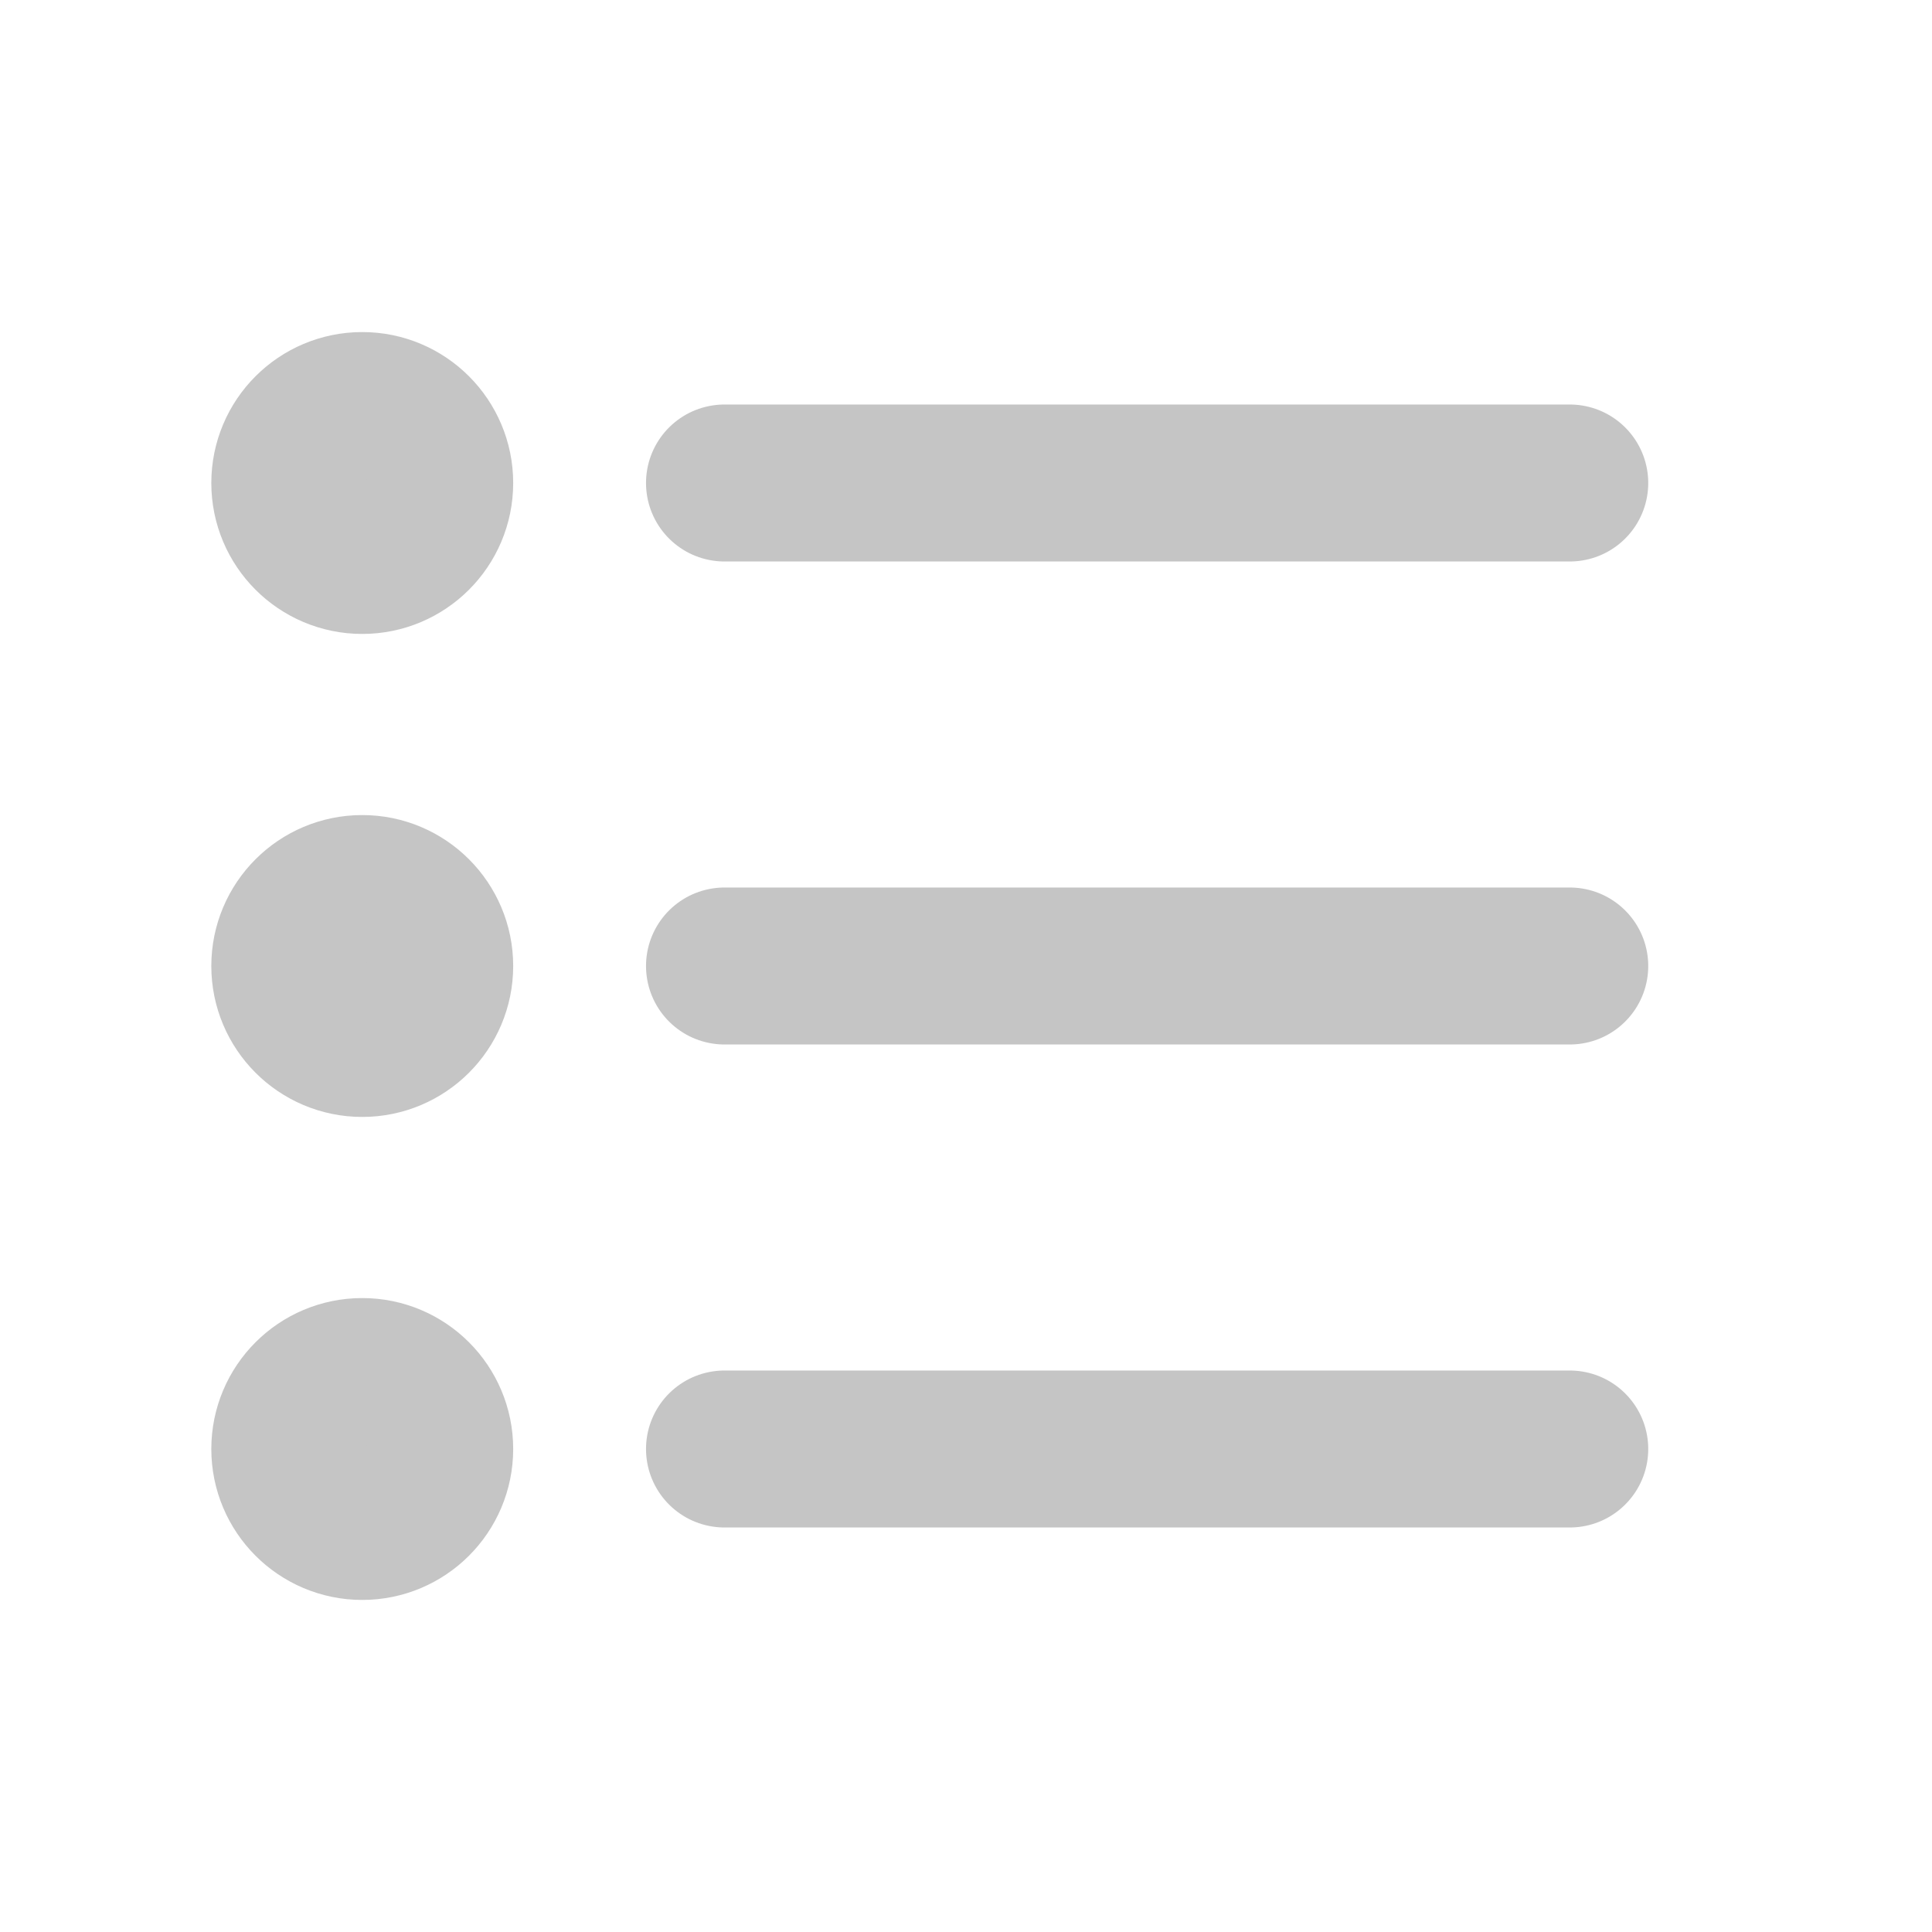
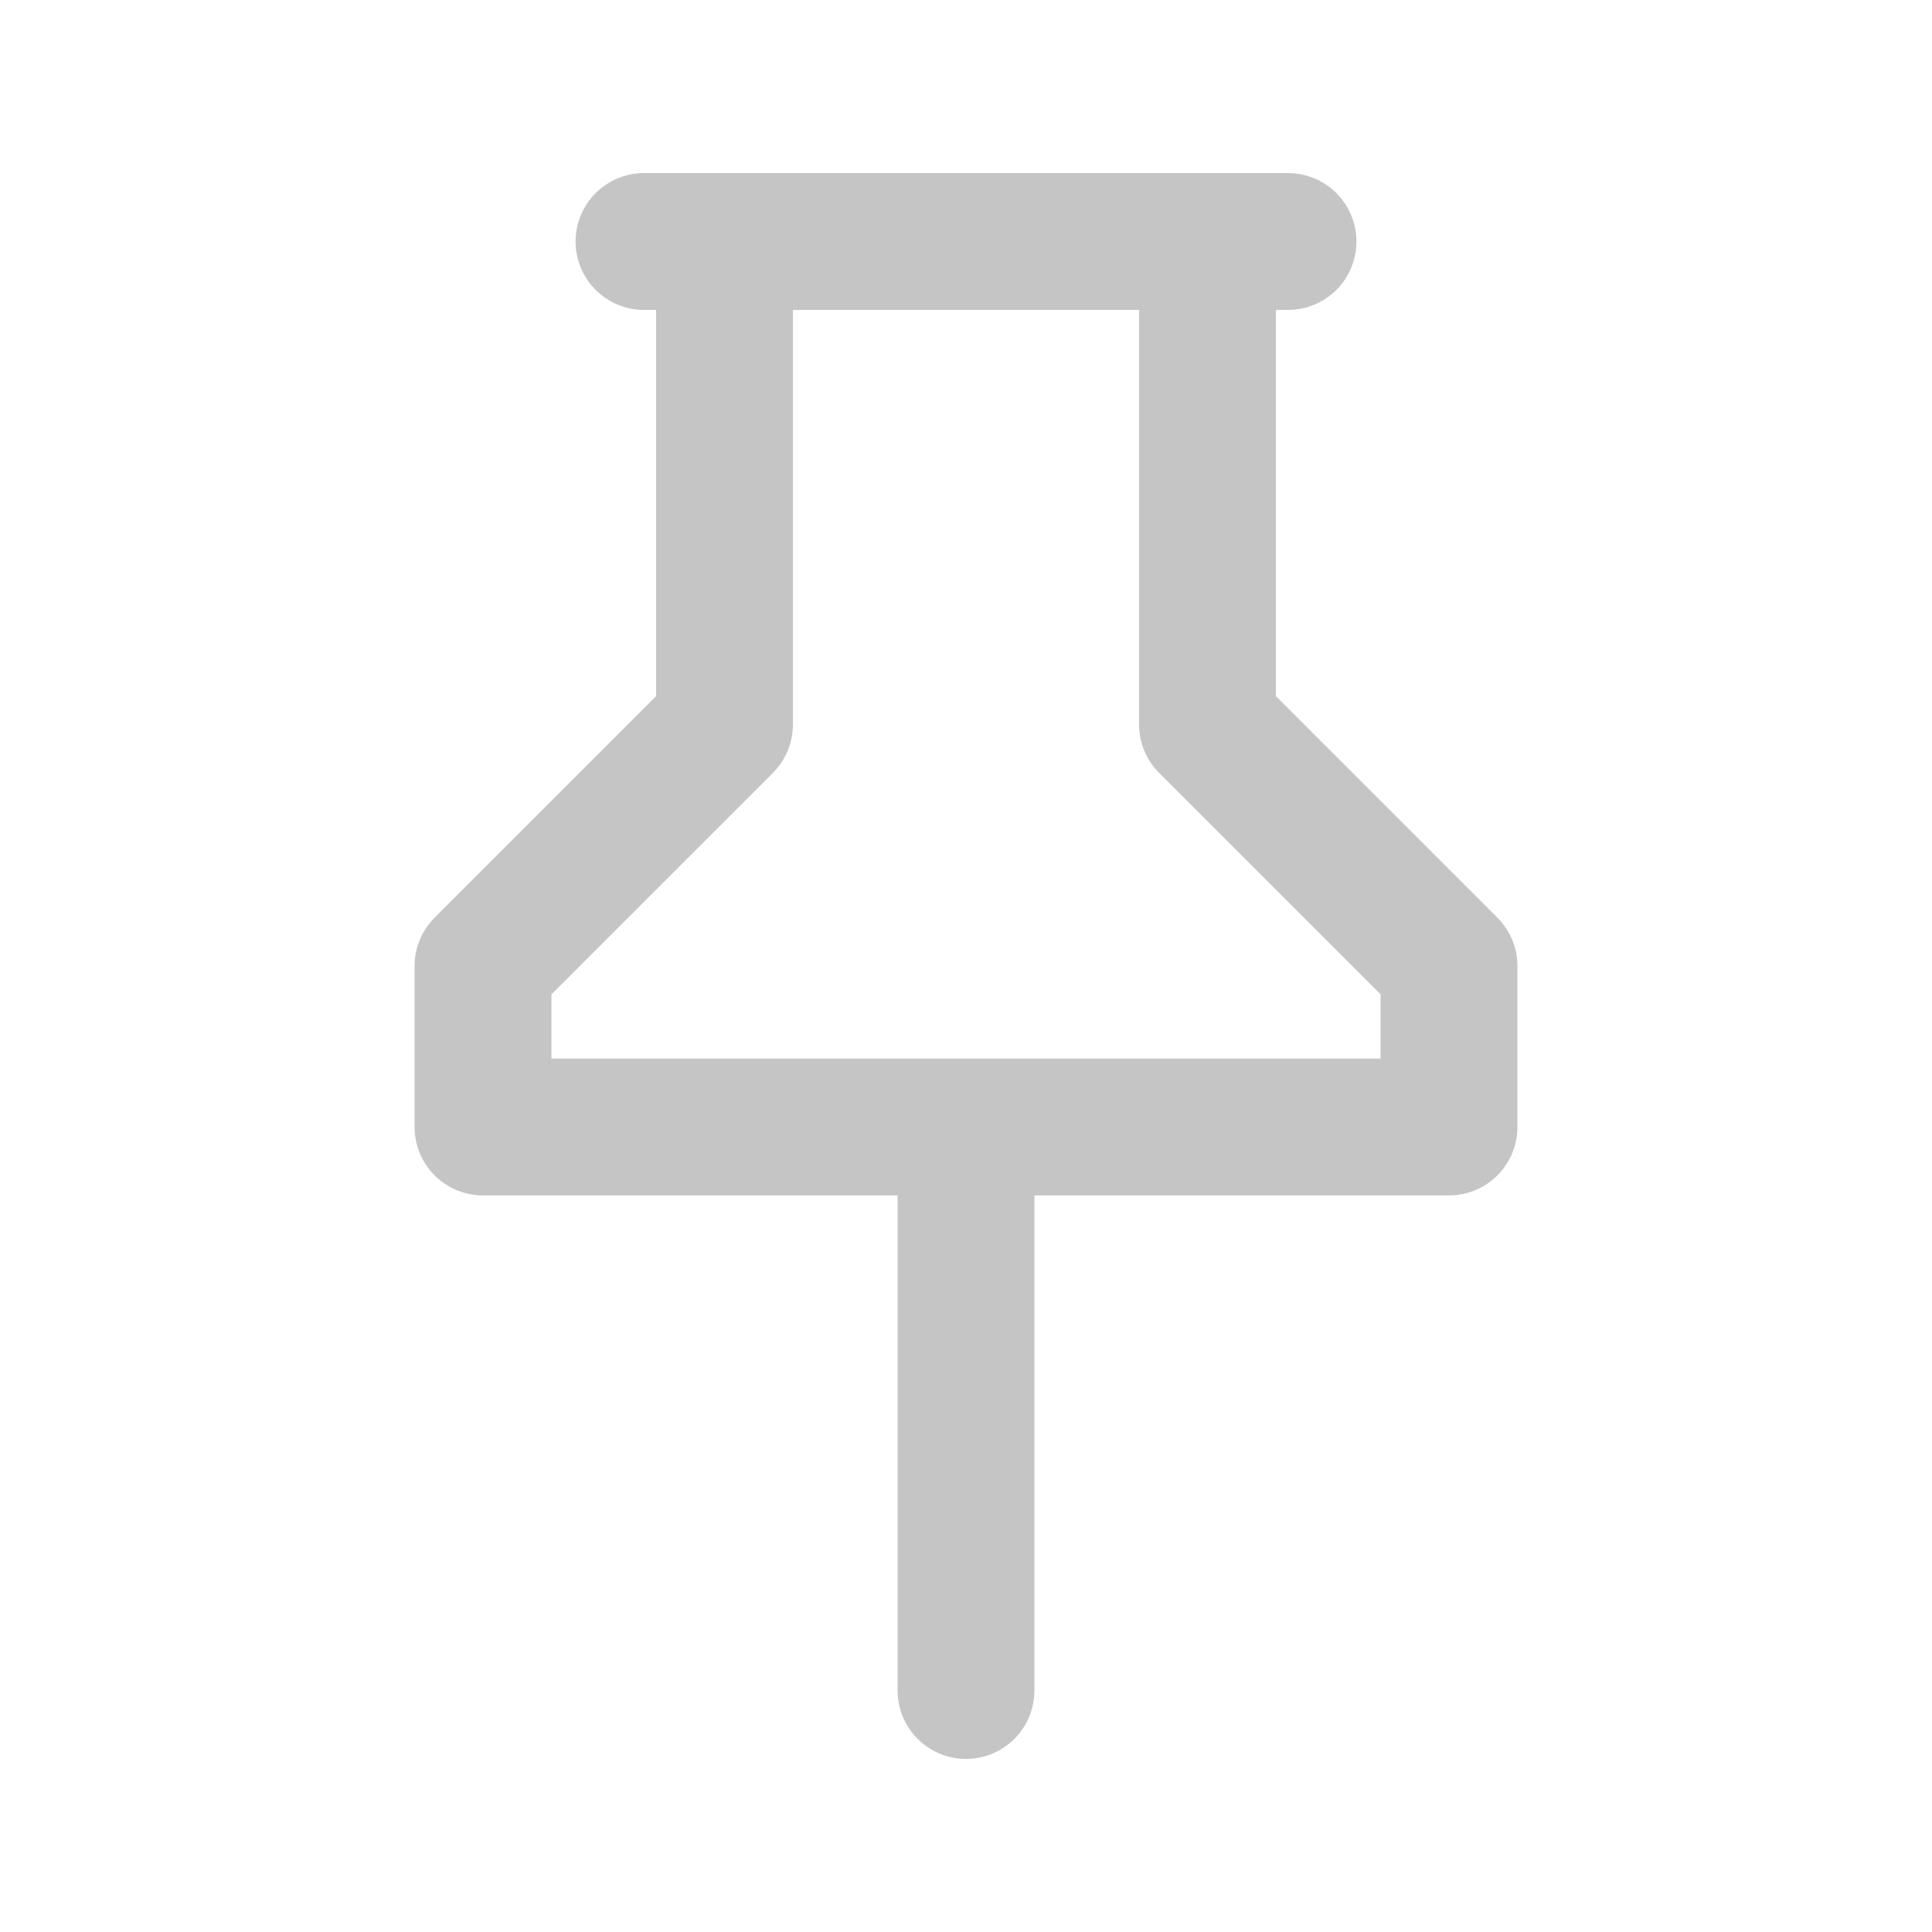
- <svg xmlns="http://www.w3.org/2000/svg" width="16" height="16" viewBox="0 0 16 16" fill="none" stroke="#c5c5c5" stroke-width="1.3" stroke-linecap="round" stroke-linejoin="round">
-   <path d="M6 4h7M6 8h7M6 12h7" />
-   <circle cx="3" cy="4" r="0.6" fill="#c5c5c5" />
-   <circle cx="3" cy="8" r="0.6" fill="#c5c5c5" />
-   <circle cx="3" cy="12" r="0.6" fill="#c5c5c5" />
+ <svg xmlns="http://www.w3.org/2000/svg" width="16" height="16" viewBox="0 0 24 24" fill="none" stroke="#c5c5c5" stroke-width="1.7" stroke-linecap="round" stroke-linejoin="round">
+   <path d="M8 3h8M9 3v6l-3 3v2h12v-2l-3-3V3M12 14v7" />
</svg>
